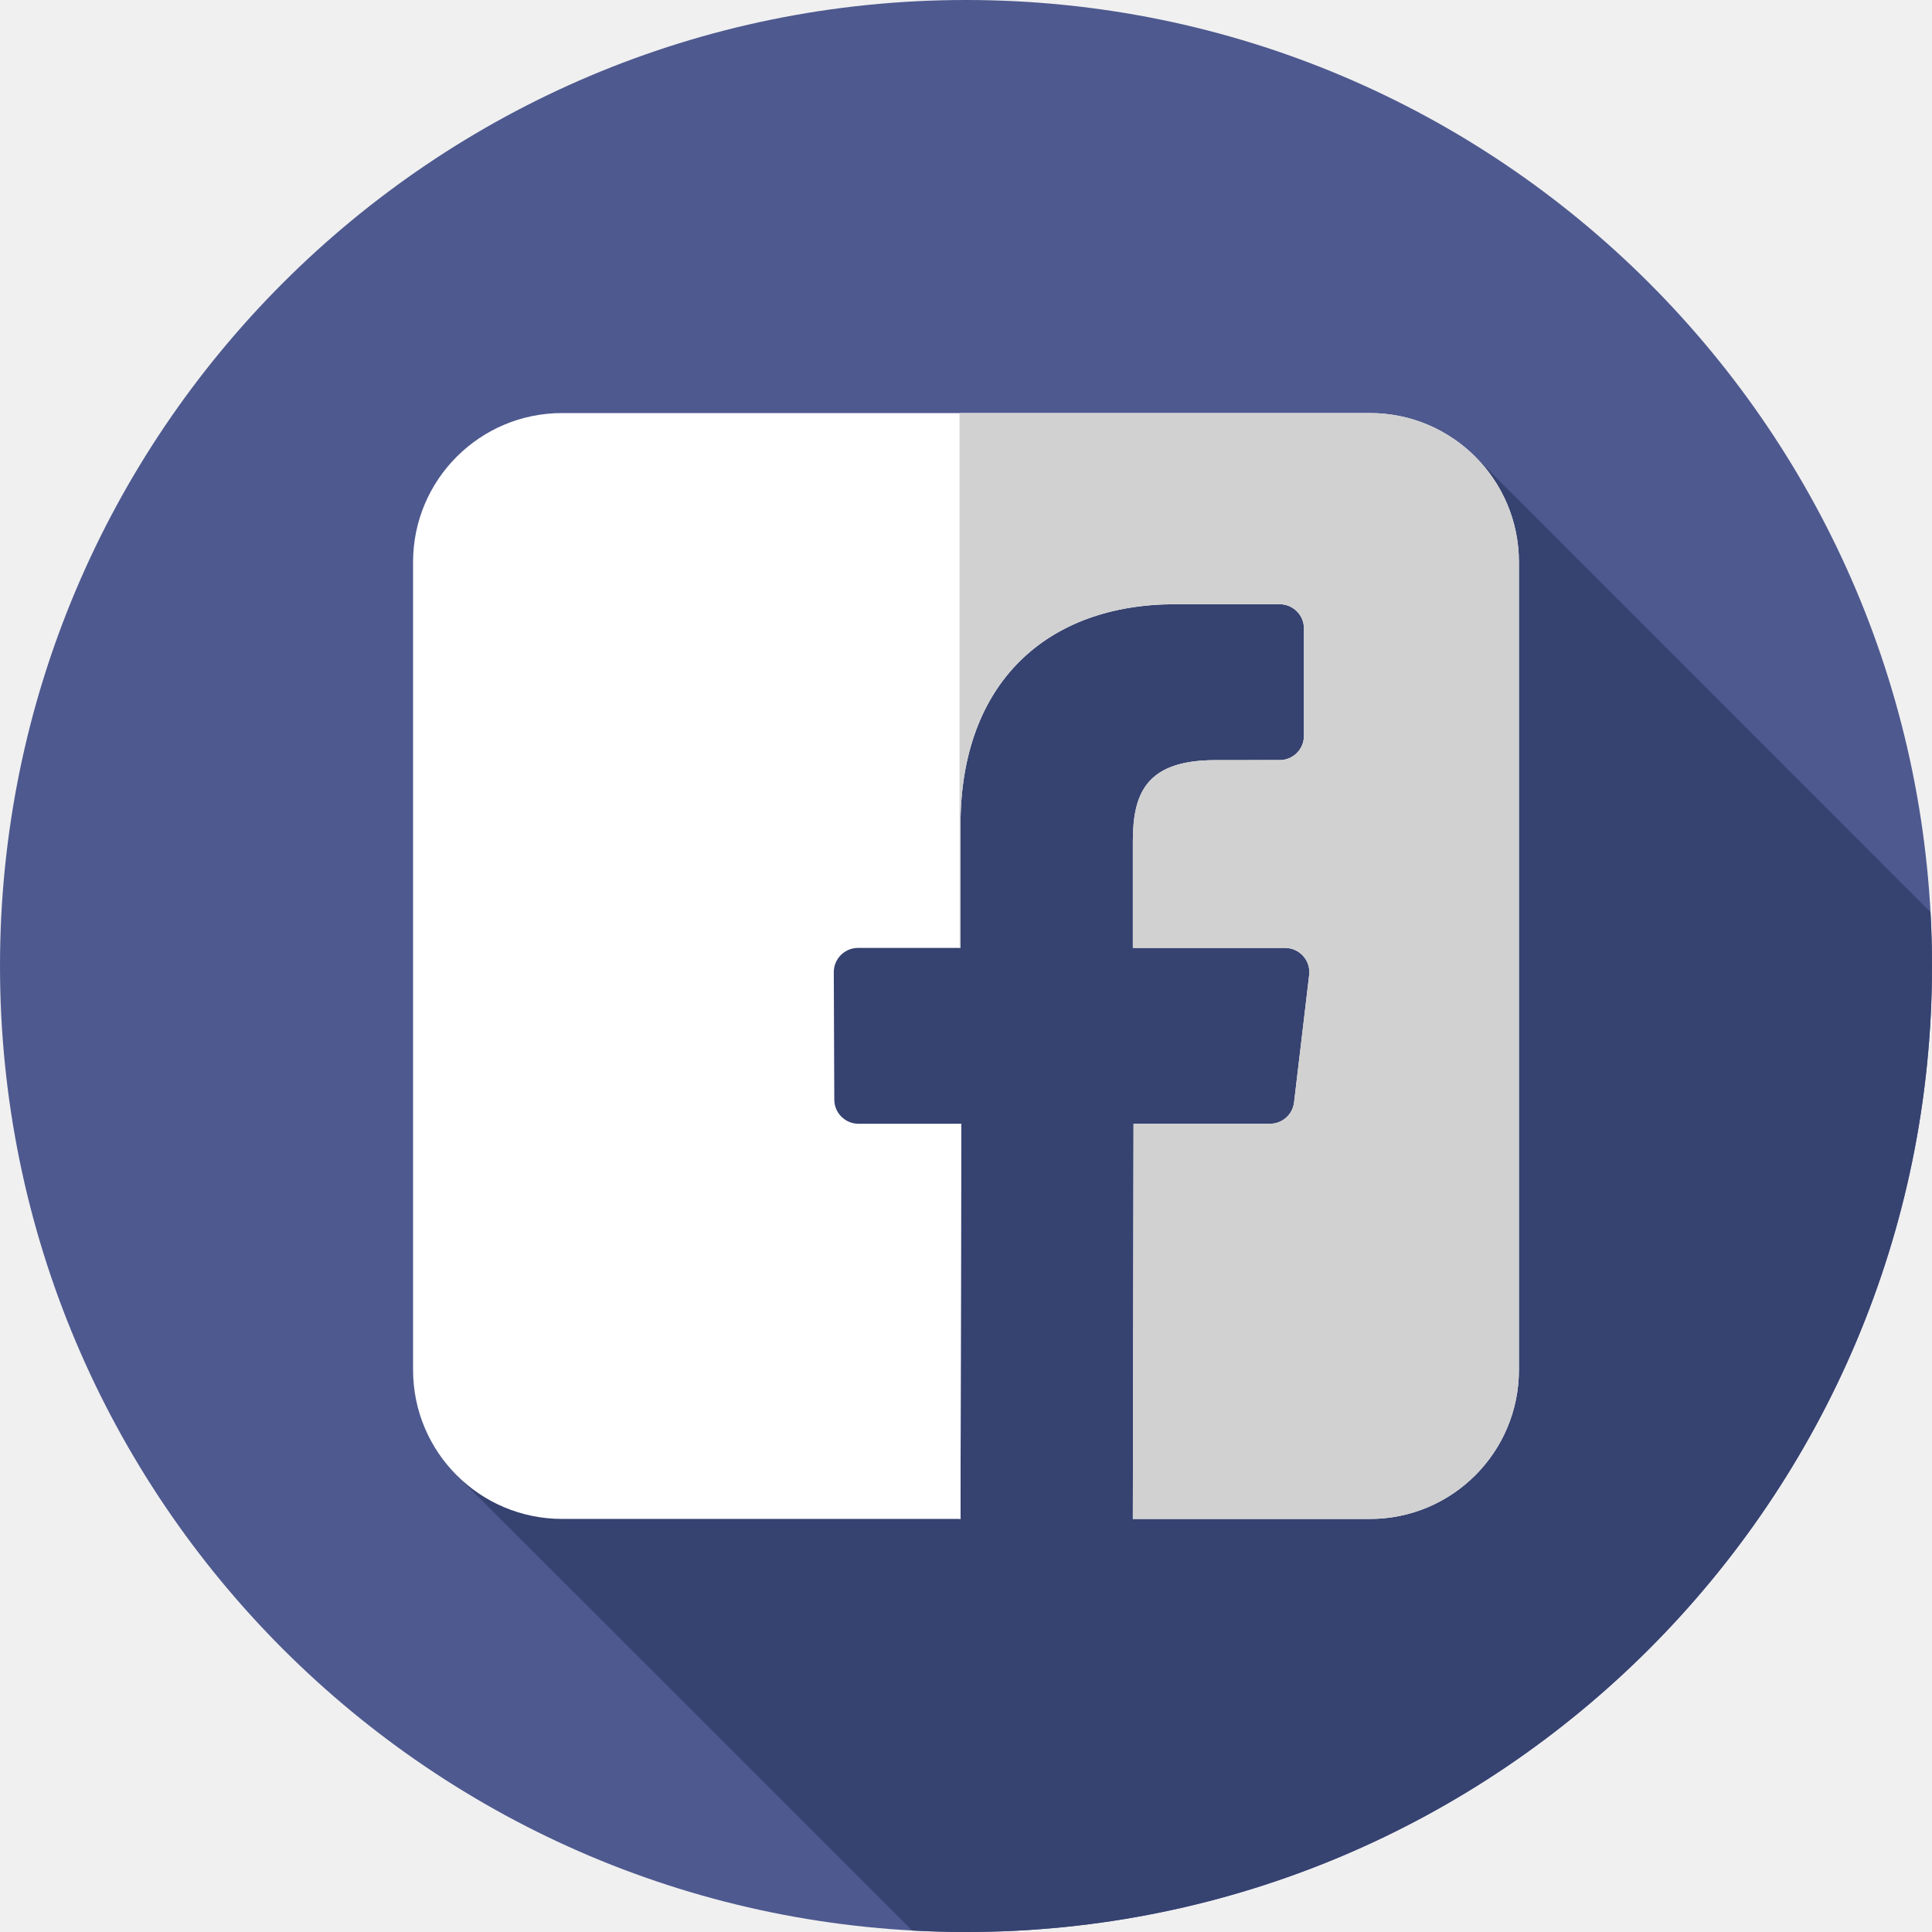
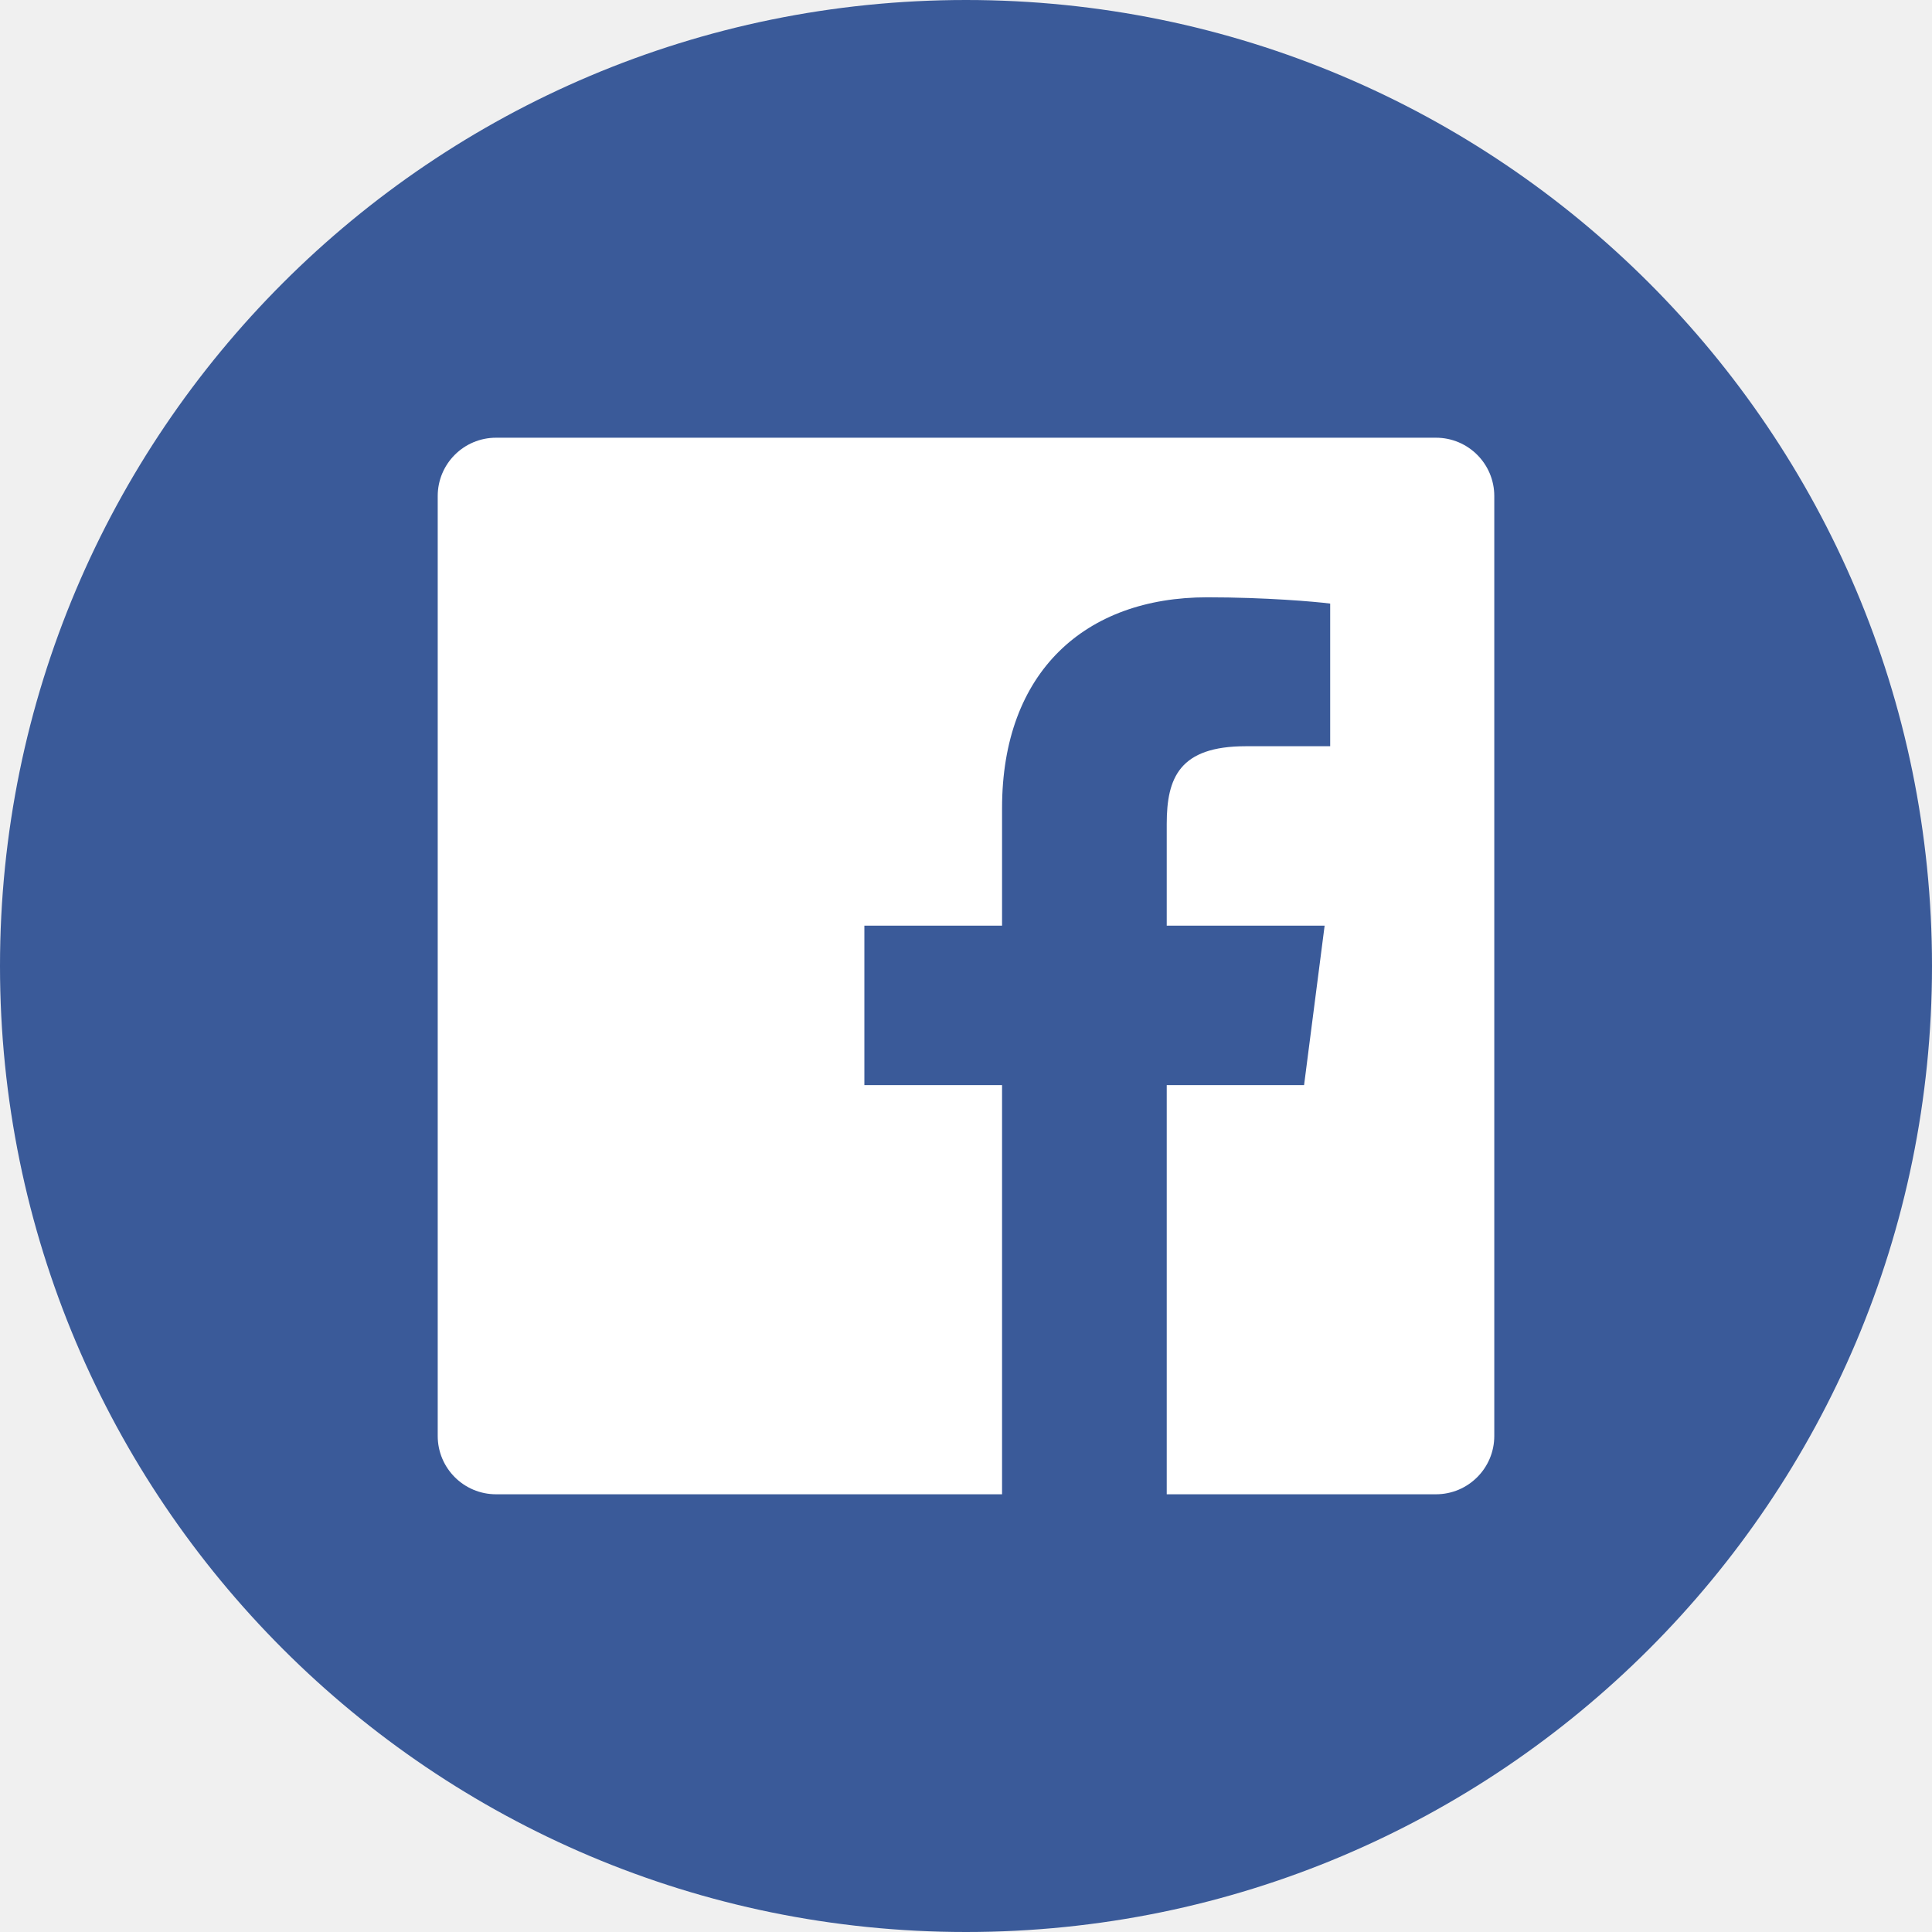
- <svg xmlns="http://www.w3.org/2000/svg" version="1.1" id="Layer_1" x="0px" y="0px" viewBox="0 0 512.002 512.002" style="enable-background:new 0 0 512.002 512.002;" xml:space="preserve">
-   <circle style="fill:#4E598F;" cx="256.001" cy="256" r="256" />
-   <path style="fill:#364270;" d="M511.596,241.7L391.019,121.085c-1.998,0.605-6.982-1.714-9.173-1.274  c-51.717,8.62-101.71,0-151.704,13.791c-24.135,6.896-25.859,36.202-34.478,55.165c-12.067,34.478-10.343,72.404-25.859,105.158  c-10.343,22.411-34.478,36.202-43.098,62.061c-2.875,10.785-2.705,24.379-5.956,34.69l120.98,120.922  c4.725,0.26,9.48,0.403,14.269,0.403c141.384,0,256-114.616,256-256C512.001,251.201,511.858,246.434,511.596,241.7z" />
+ <svg xmlns="http://www.w3.org/2000/svg" version="1.1" id="Facebook" x="0px" y="0px" viewBox="0 0 128 128" enable-background="new 0 0 128 128" xml:space="preserve">
  <g>
-     <path style="fill:#FFFFFF;" d="M363.043,109.466H148.958c-21.809,0-39.49,17.68-39.49,39.49v214.085   c0,21.811,17.68,39.49,39.49,39.49h105.584l0.183-104.722h-27.21c-3.536,0-6.406-2.86-6.418-6.396l-0.133-33.759   c-0.014-3.553,2.867-6.444,6.42-6.444h27.162v-32.618c0-37.852,23.118-58.463,56.884-58.463h27.71c3.543,0,6.42,2.874,6.42,6.42   v28.463c0,3.546-2.874,6.42-6.416,6.42l-17.006,0.01c-18.363,0-21.921,8.725-21.921,21.533v28.239h40.351   c3.848,0,6.83,3.358,6.375,7.173l-4.001,33.759c-0.381,3.232-3.122,5.665-6.375,5.665h-36.168l-0.183,104.726h62.826   c21.809,0,39.49-17.682,39.49-39.491v-214.09C402.533,127.147,384.852,109.466,363.043,109.466L363.043,109.466z" />
-     <polygon style="fill:#FFFFFF;" points="254.542,402.53 254.725,297.808 254.277,297.808 254.277,402.53  " />
+     <circle id="facebook-back" fill="#3A5A99" cx="64" cy="64" r="64" />
+     <path id="facebook-facebook" fill="#FFFFFF" d="M95.137,29H32.864C30.73,29,29,30.729,29,32.864v62.273   C29,97.27,30.73,99,32.864,99h33.525V71.893h-9.122v-10.565h9.122v-7.79c0-9.041,5.522-13.965,13.589-13.965   c3.862,0,7.183,0.288,8.15,0.416v9.449l-5.593,0.002c-4.388,0-5.236,2.084-5.236,5.143v6.745h10.461l-1.362,10.565   h-9.099V99h17.838C97.27,99,99,97.27,99,95.137V32.864C99,30.729,97.27,29,95.137,29z" />
  </g>
-   <path style="fill:#D1D1D1;" d="M363.043,109.466H254.277v141.741h0.269V218.59c0-37.852,23.118-58.463,56.884-58.463h27.71  c3.543,0,6.42,2.874,6.42,6.42v28.463c0,3.546-2.874,6.42-6.416,6.42l-17.006,0.01c-18.363,0-21.921,8.725-21.921,21.533v28.238  h40.351c3.848,0,6.83,3.358,6.375,7.173l-4.001,33.759c-0.381,3.232-3.122,5.665-6.375,5.665h-36.168l-0.183,104.726h62.826  c21.809,0,39.49-17.682,39.49-39.491V148.956C402.533,127.147,384.852,109.466,363.043,109.466z" />
-   <g>
- </g>
-   <g>
- </g>
-   <g>
- </g>
-   <g>
- </g>
-   <g>
- </g>
-   <g>
- </g>
-   <g>
- </g>
-   <g>
- </g>
-   <g>
- </g>
-   <g>
- </g>
-   <g>
- </g>
-   <g>
- </g>
-   <g>
- </g>
-   <g>
- </g>
-   <g>
- </g>
</svg>
